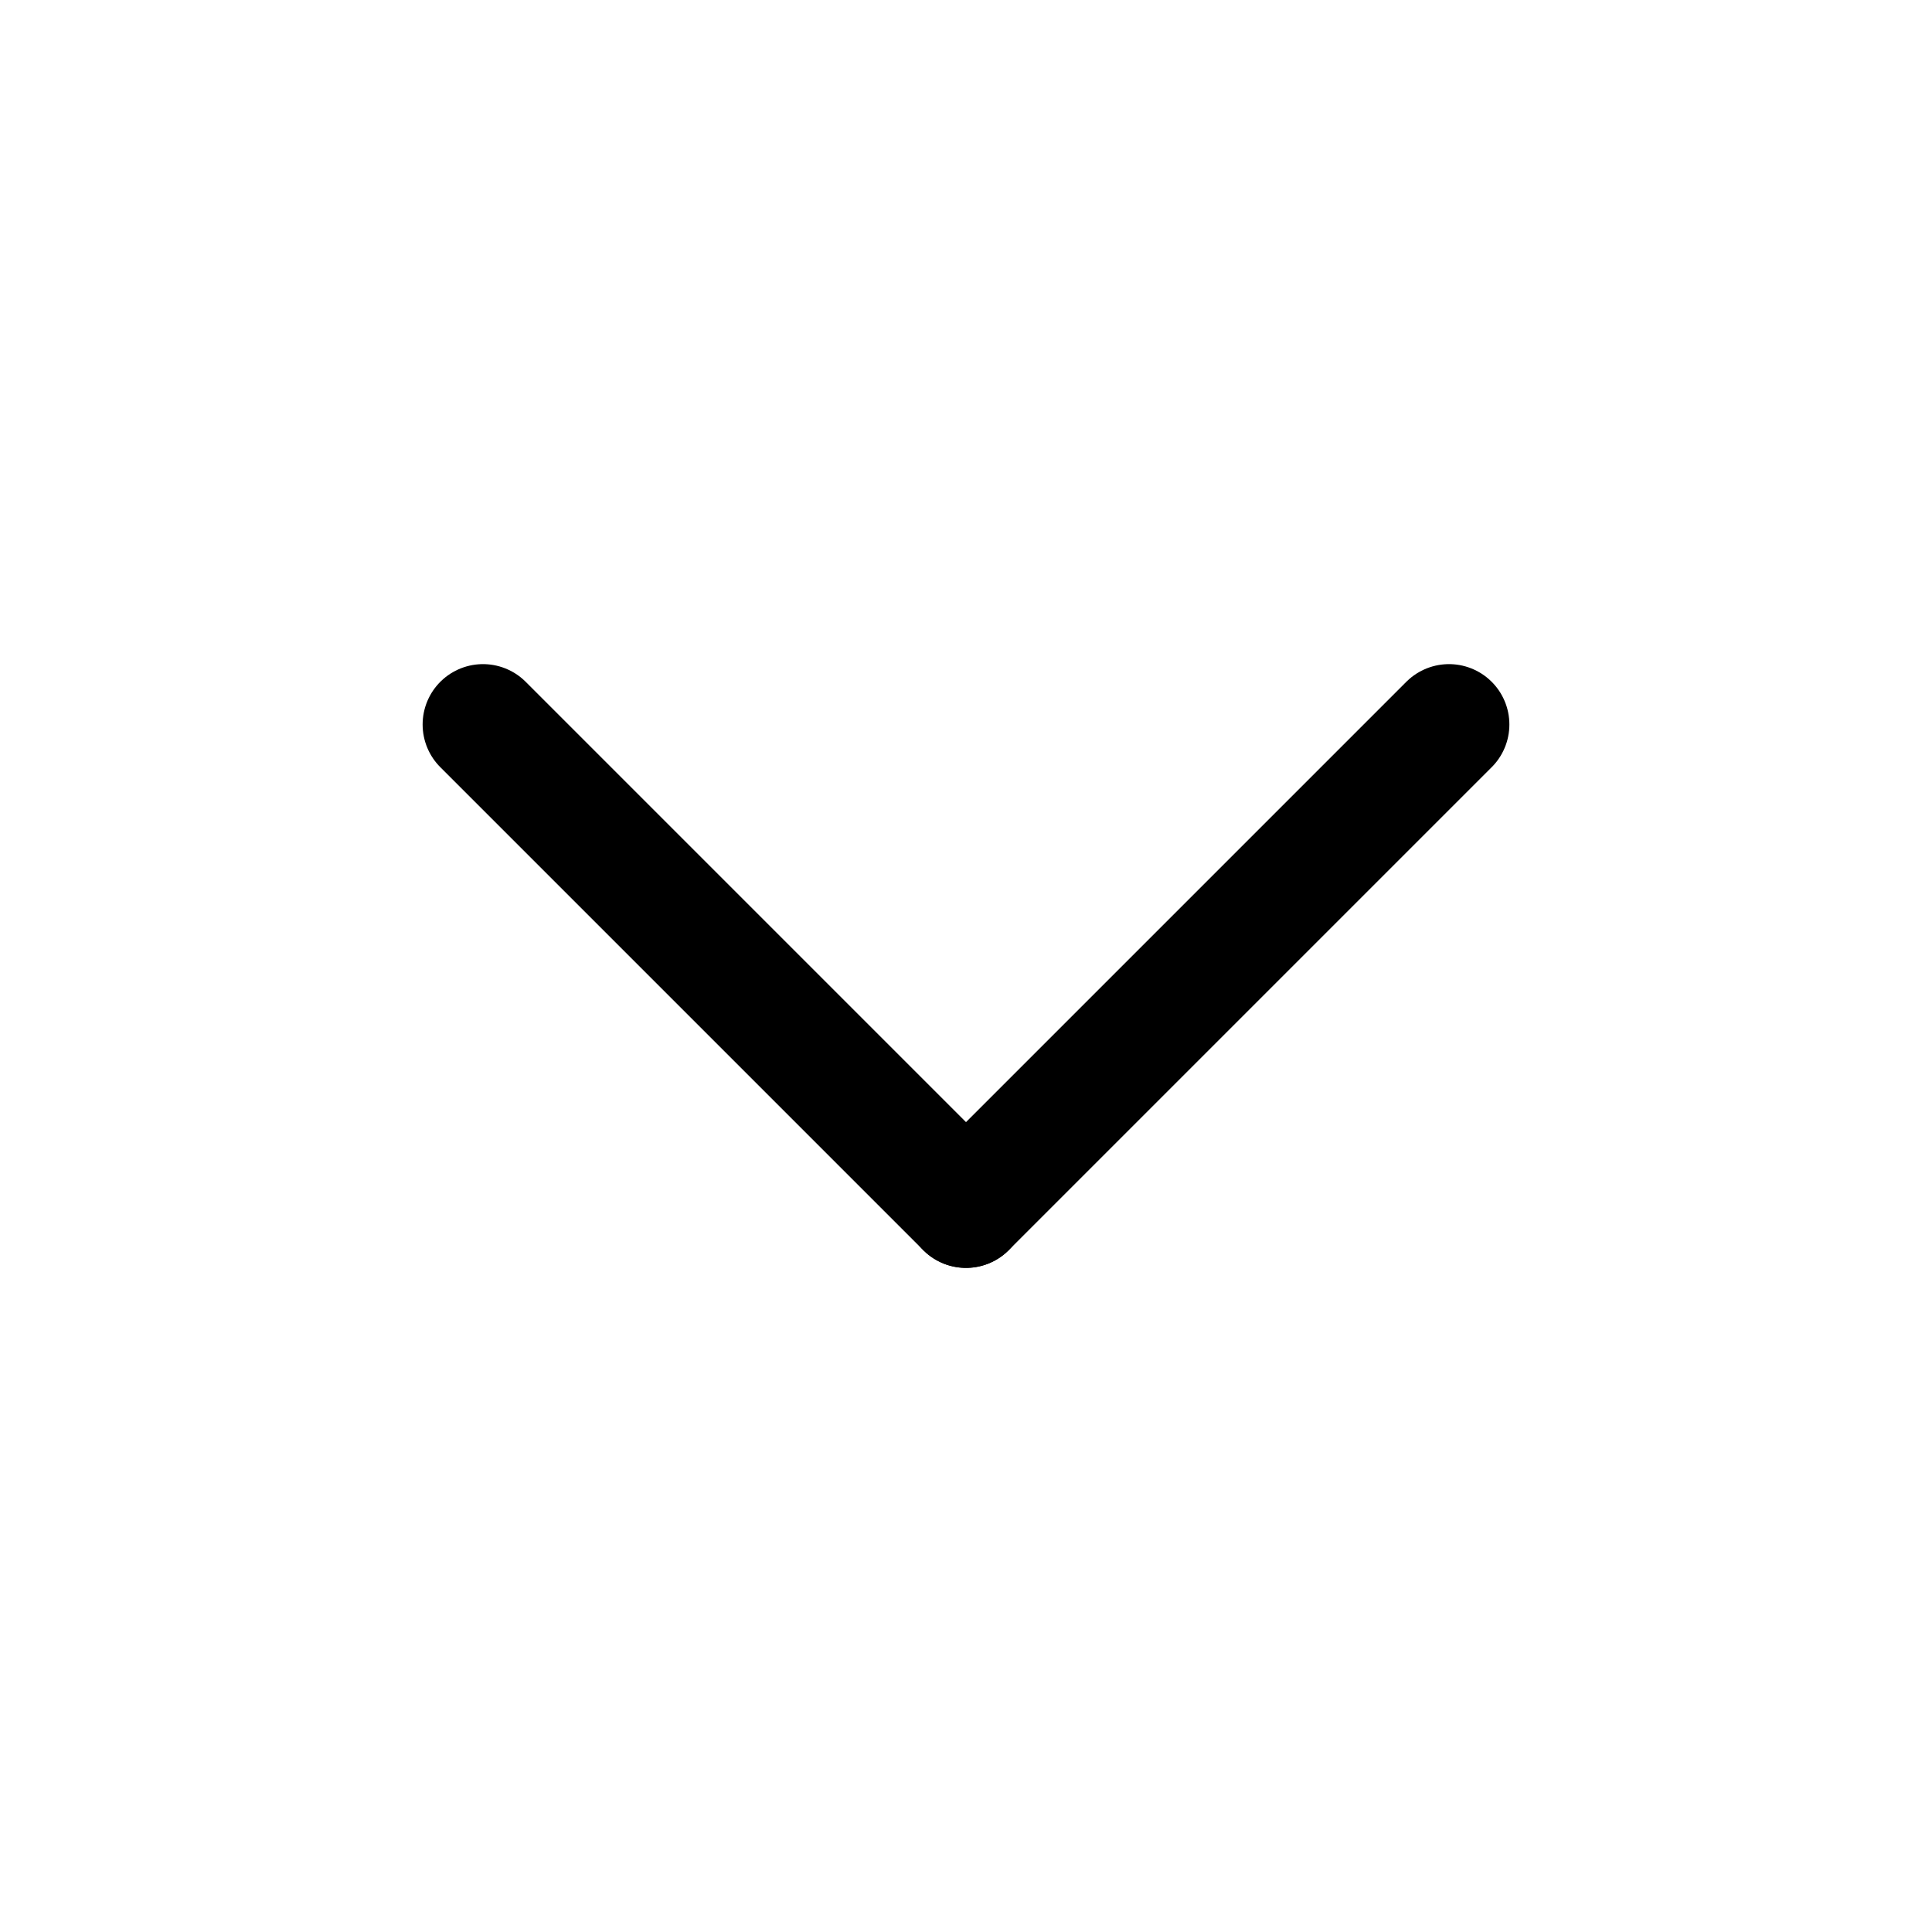
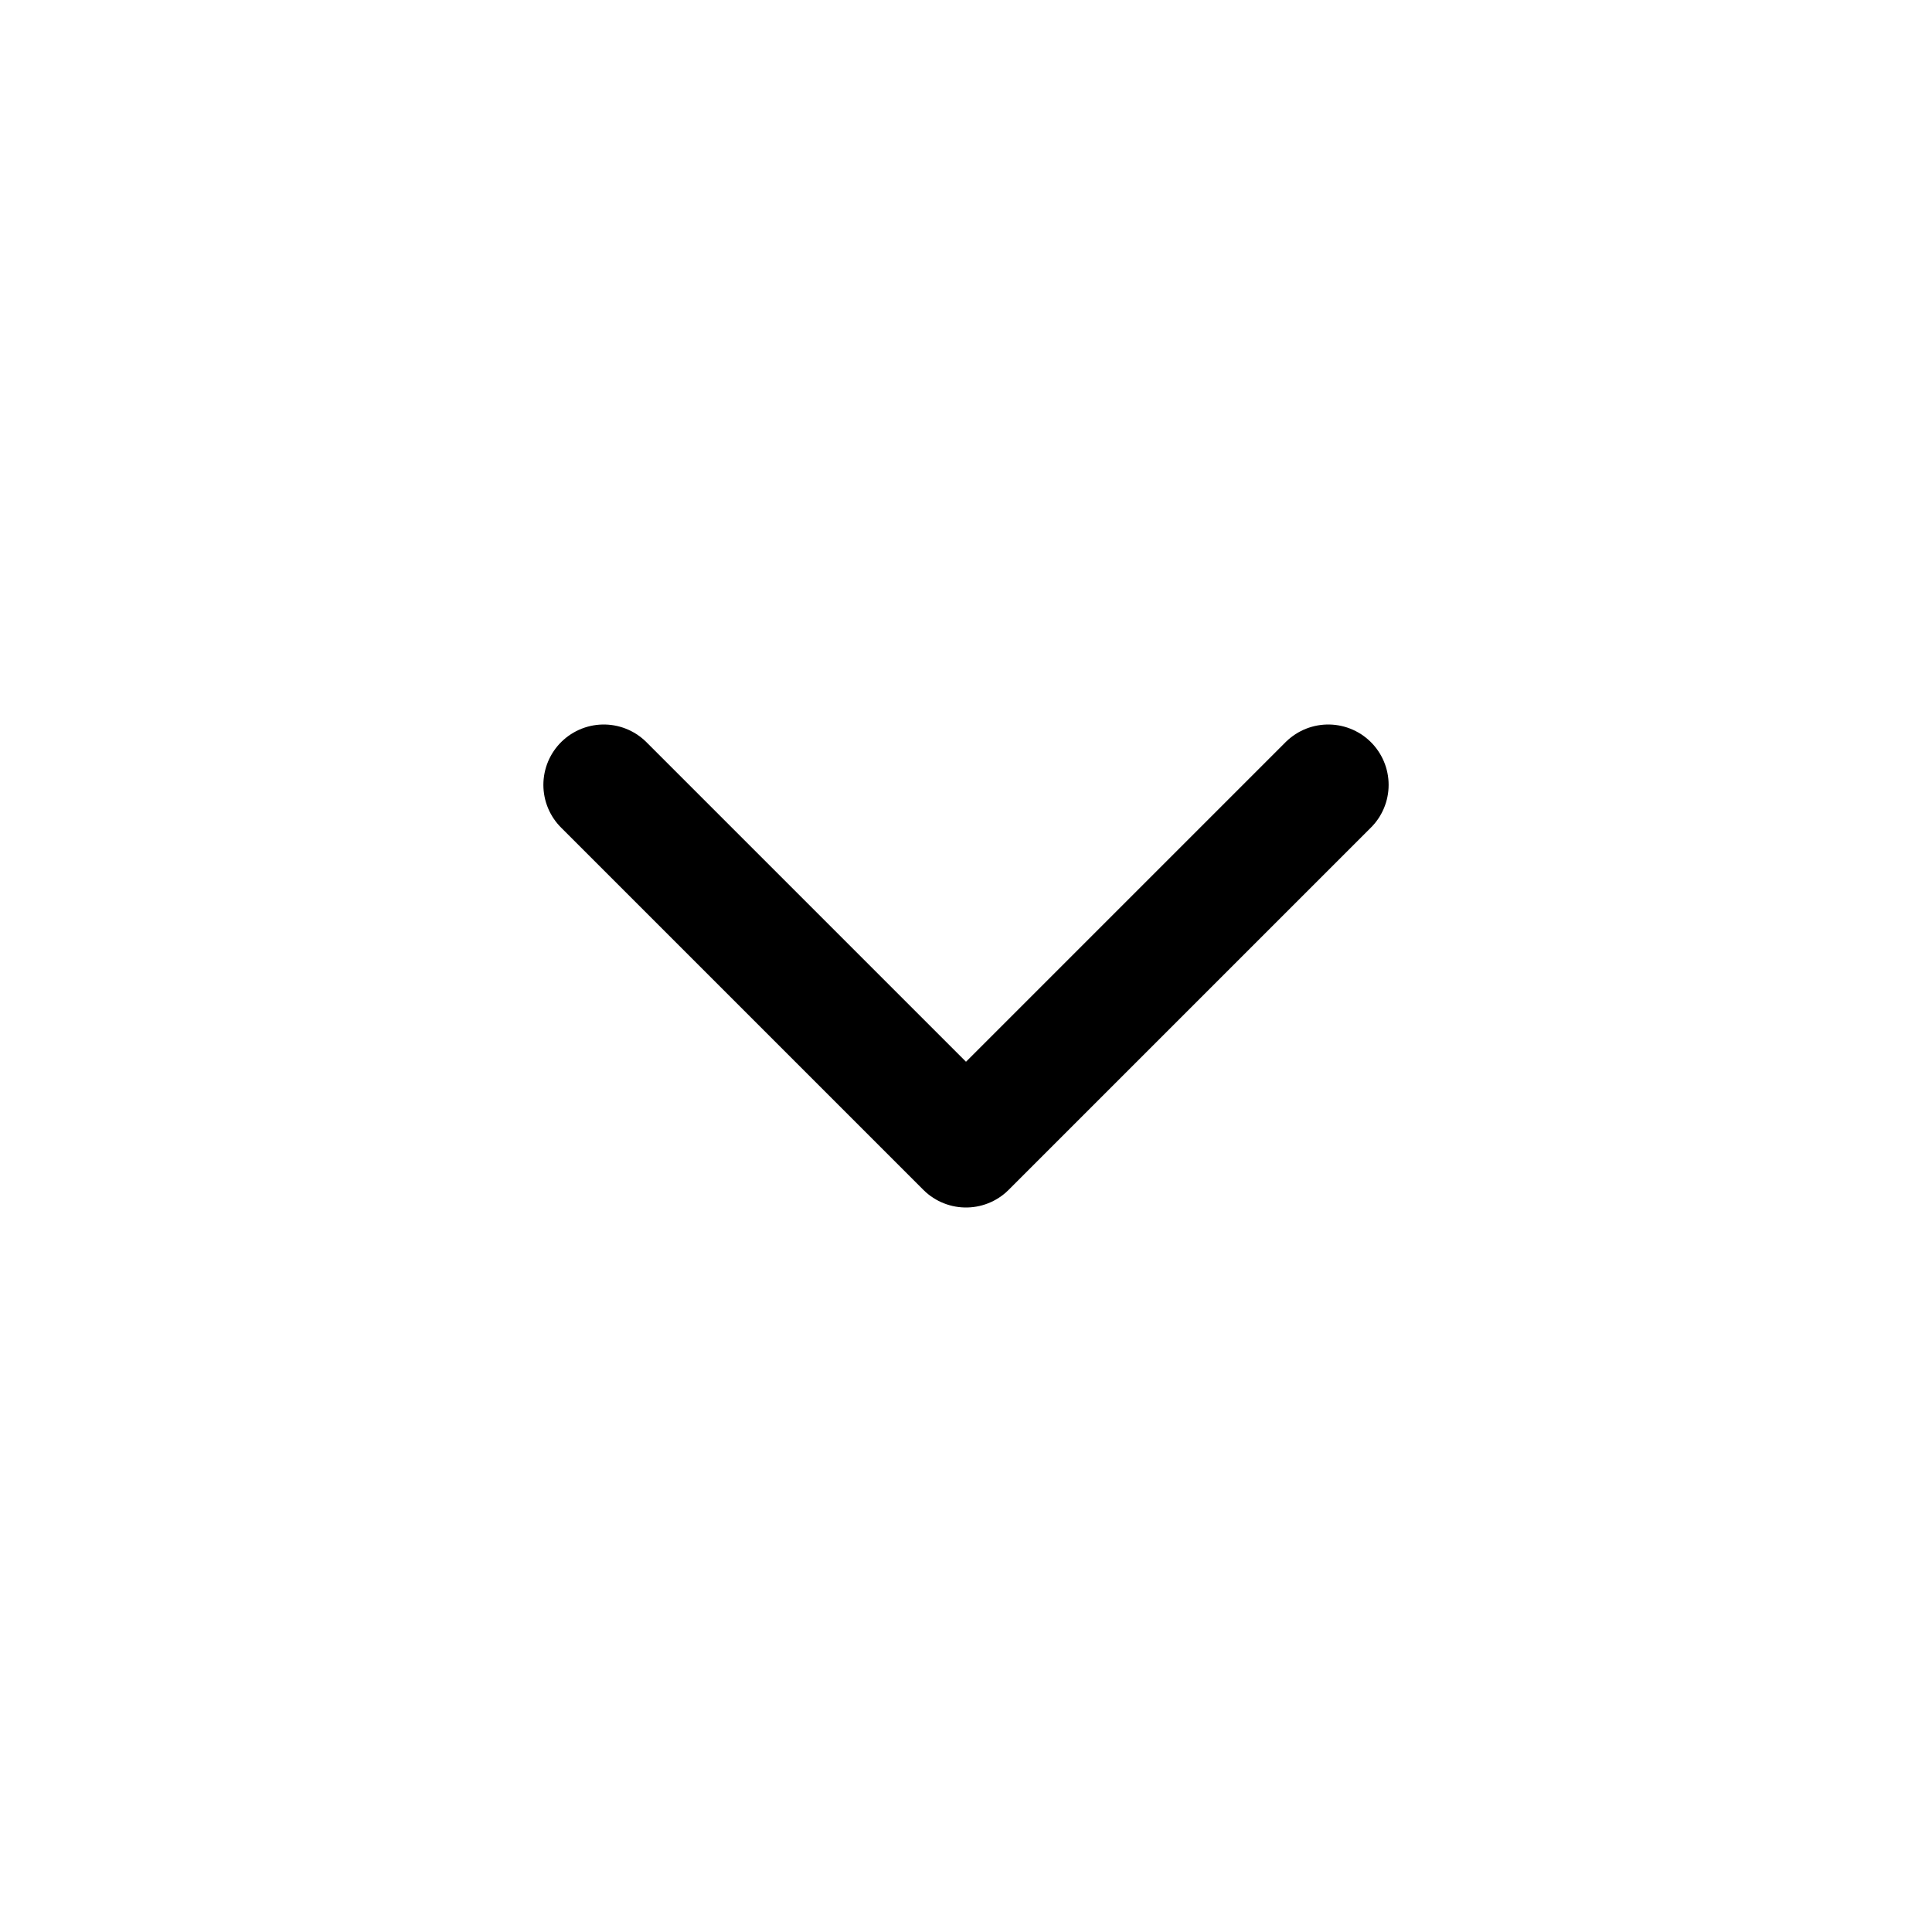
<svg xmlns="http://www.w3.org/2000/svg" width="16" height="16" viewBox="0 0 16 16" fill="none">
-   <path d="M8 10L12 6" stroke="black" stroke-linecap="round" />
-   <path d="M8 10L4 6" stroke="black" stroke-linecap="round" />
+   <path d="M11 6.5L8 9.5L5 6.5" stroke="black" stroke-linecap="round" stroke-linejoin="round" />
</svg>
